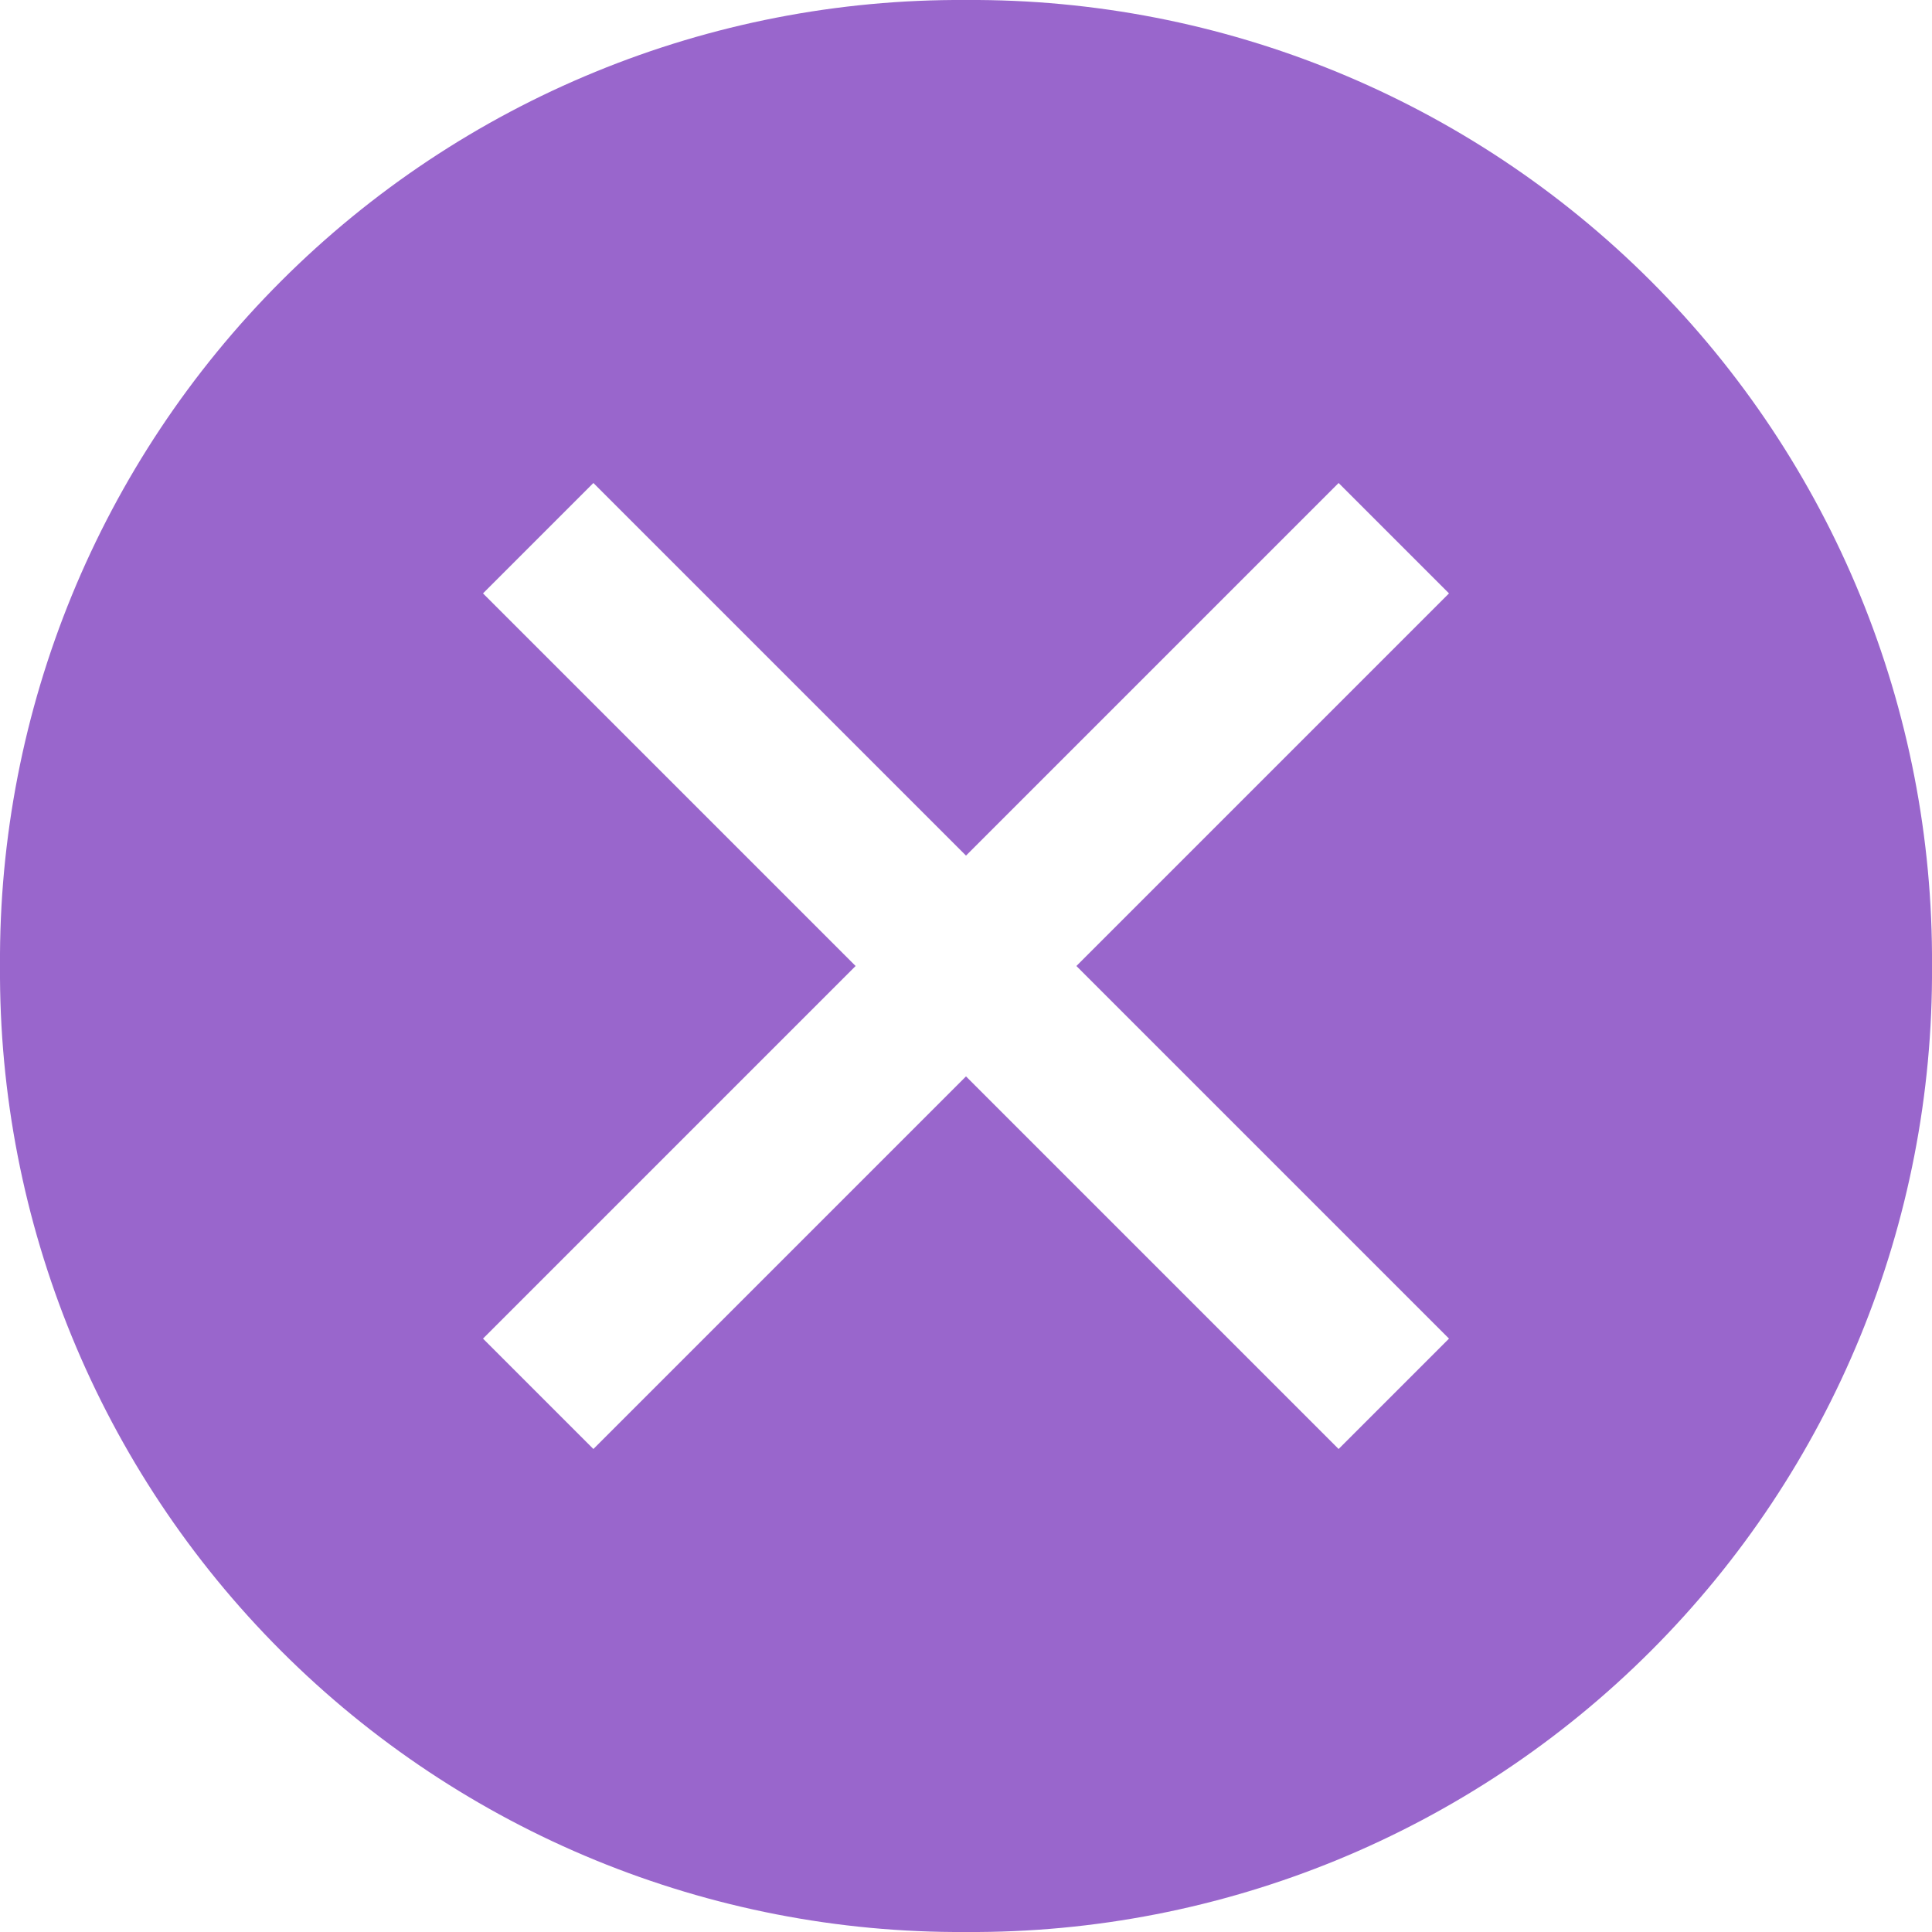
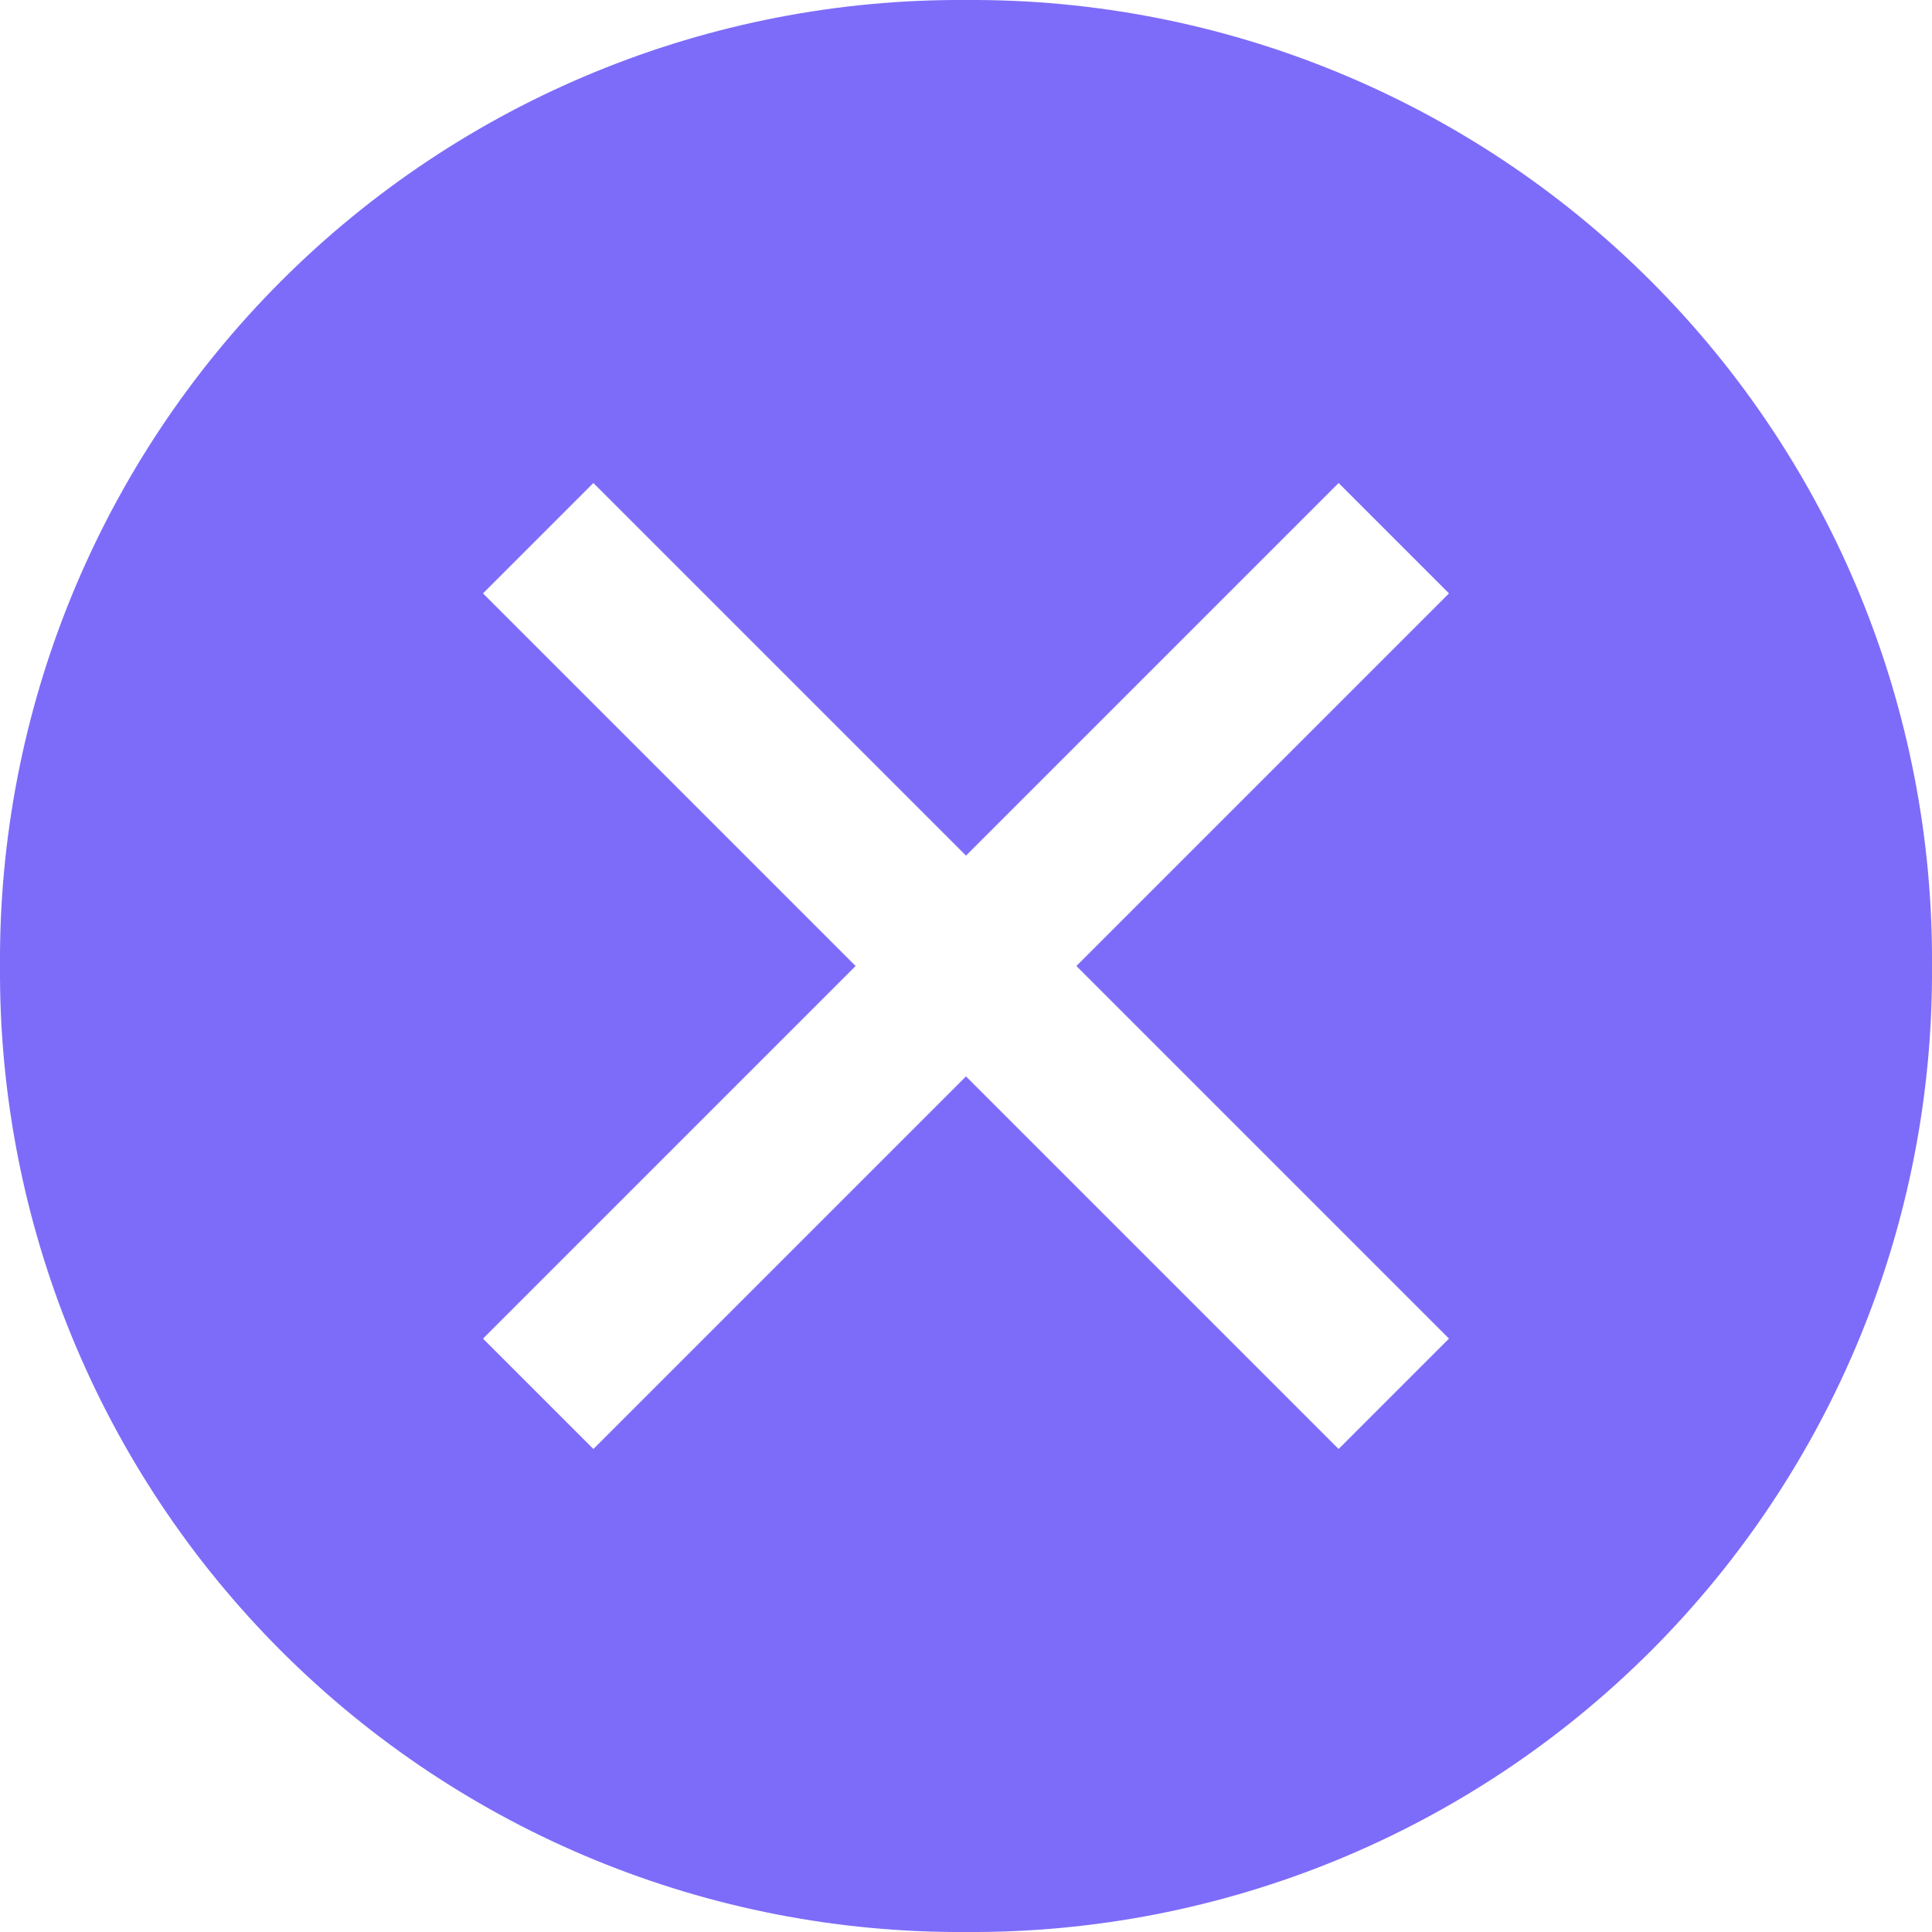
<svg xmlns="http://www.w3.org/2000/svg" viewBox="0 0 28 28">
  <defs>
-     <style>.cls-1{fill:#96c;}</style>
+     <style>.cls-1{fill:#7D6CF9;}</style>
  </defs>
  <g id="Layer_2" data-name="Layer 2">
    <g id="Layer_1-2" data-name="Layer 1">
      <path class="cls-1" d="M14,0A13.91,13.91,0,0,0,0,14,13.91,13.91,0,0,0,14,28,13.91,13.91,0,0,0,28,14,13.91,13.91,0,0,0,14,0Zm5.4,21L14,15.6,8.6,21,7,19.4,12.4,14,7,8.6,8.6,7,14,12.4,19.4,7,21,8.6,15.6,14,21,19.4Z" />
    </g>
  </g>
</svg>
